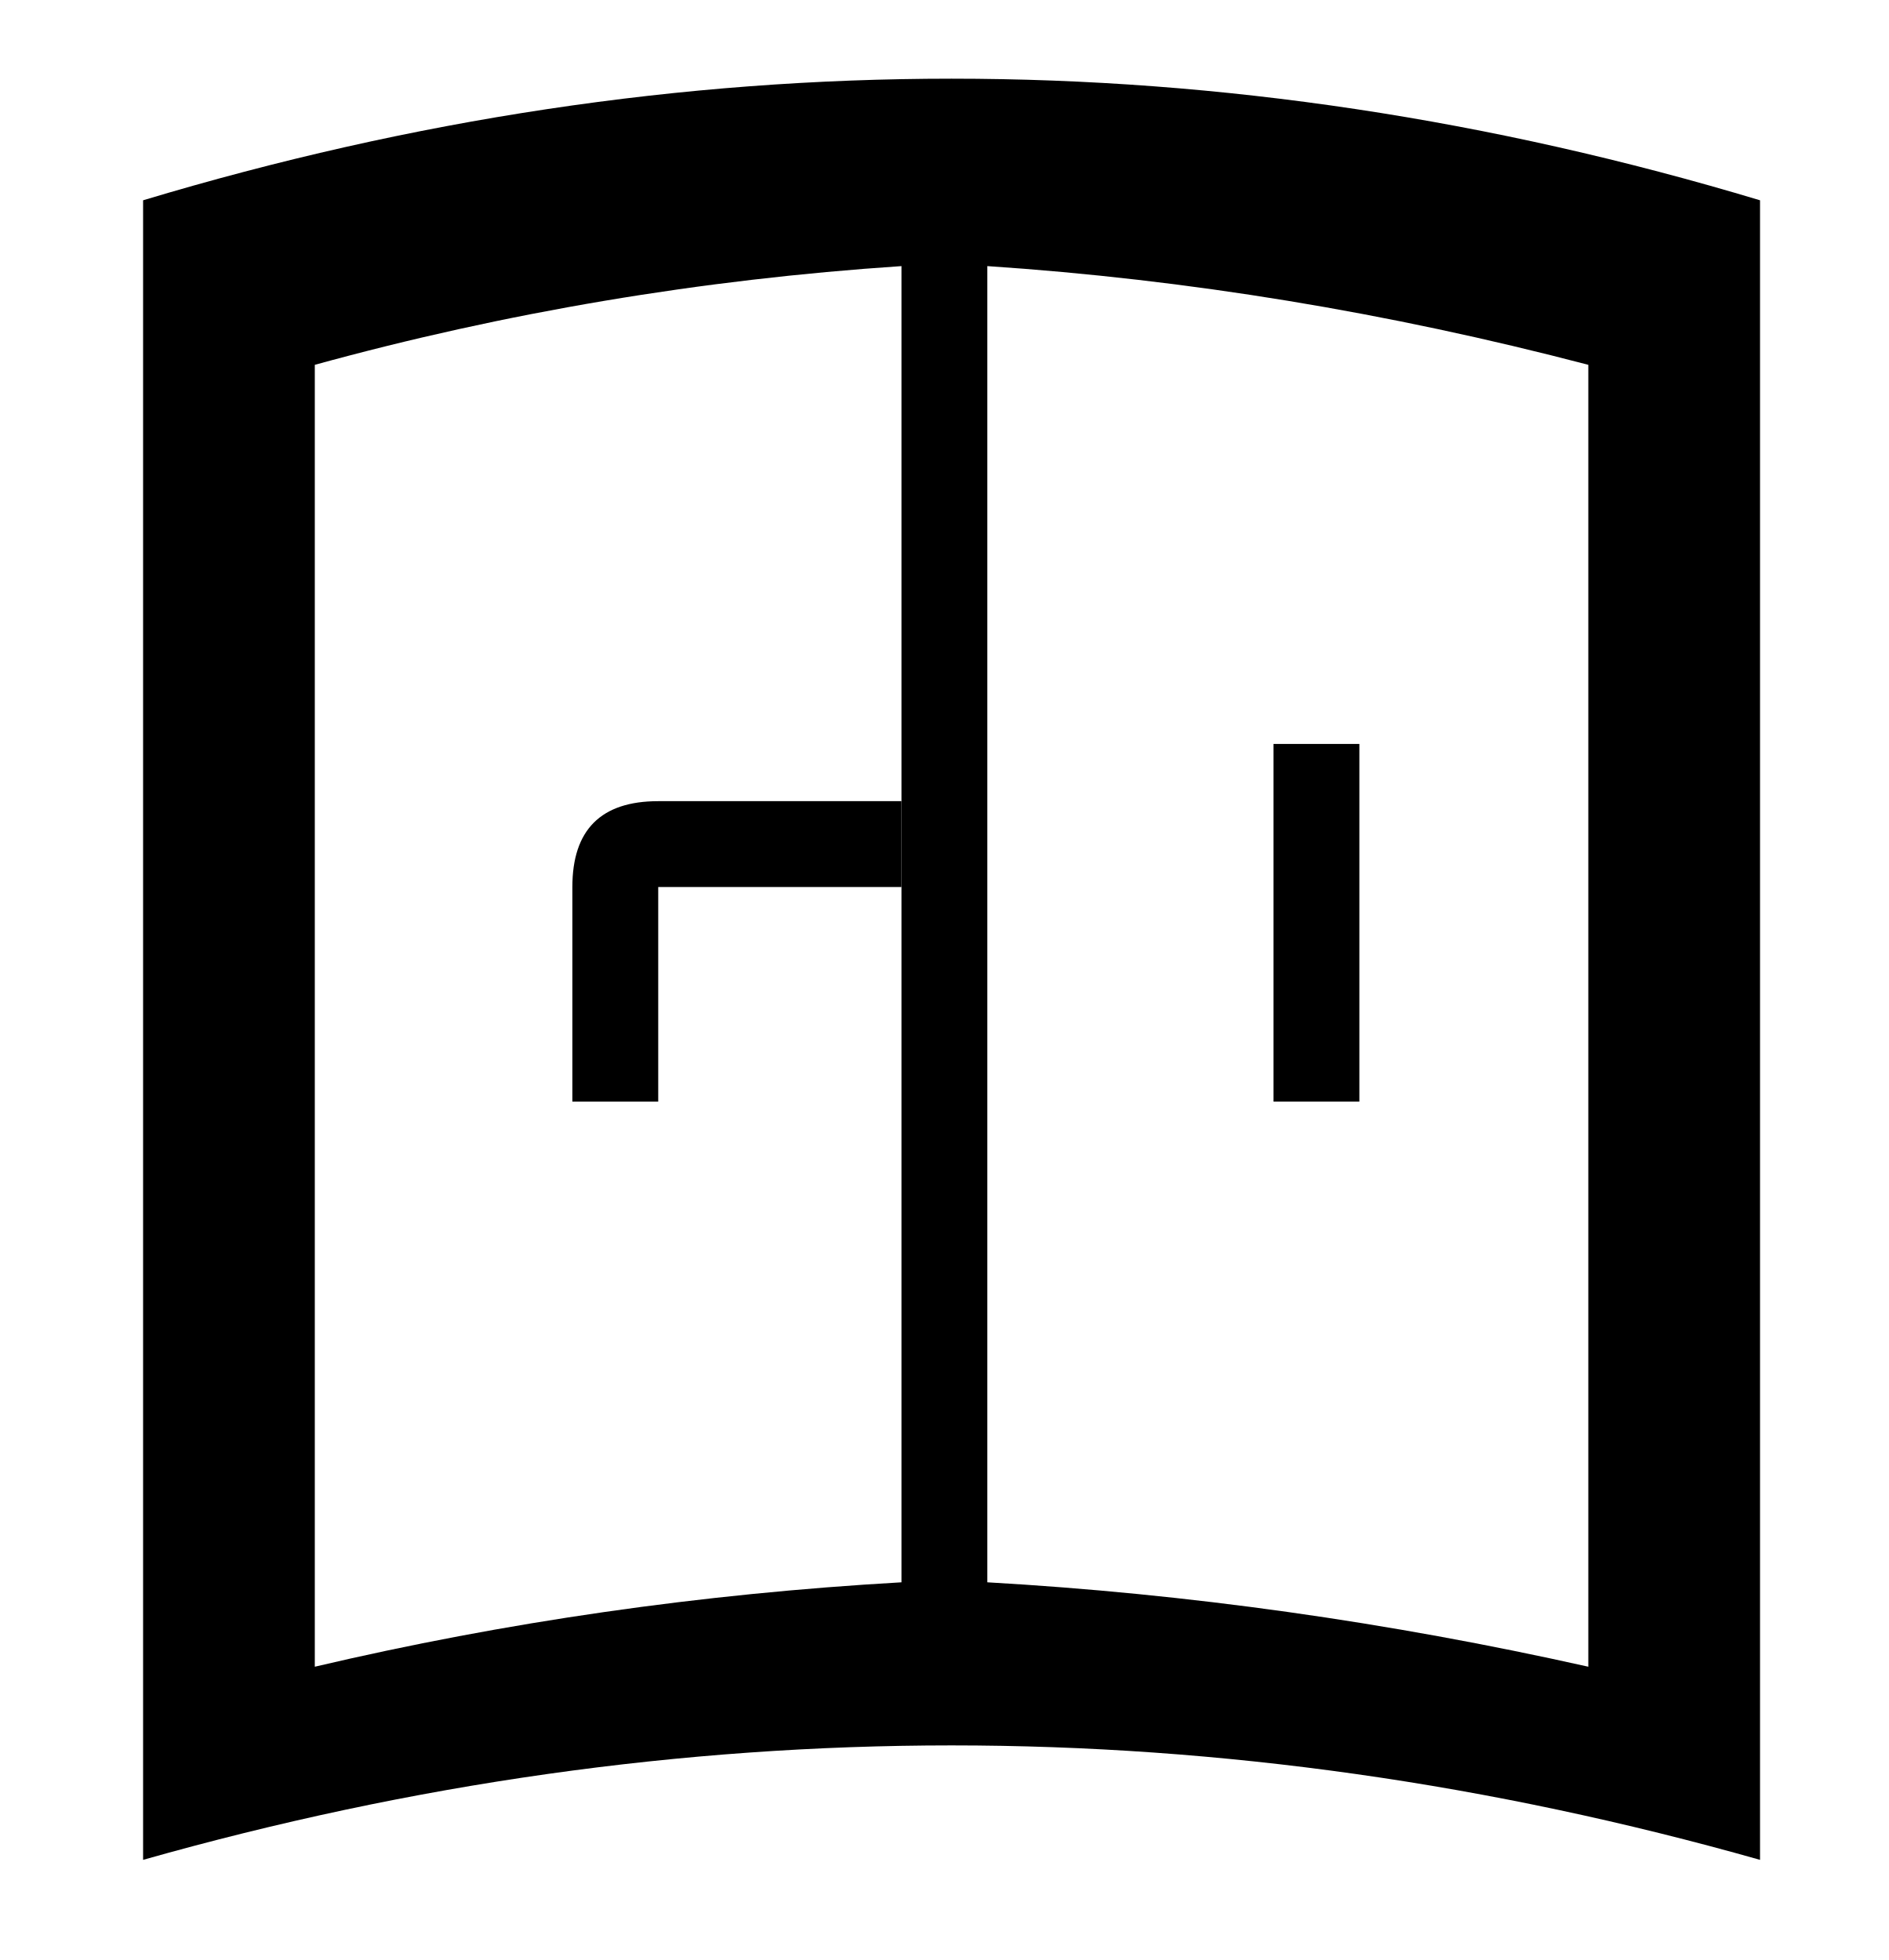
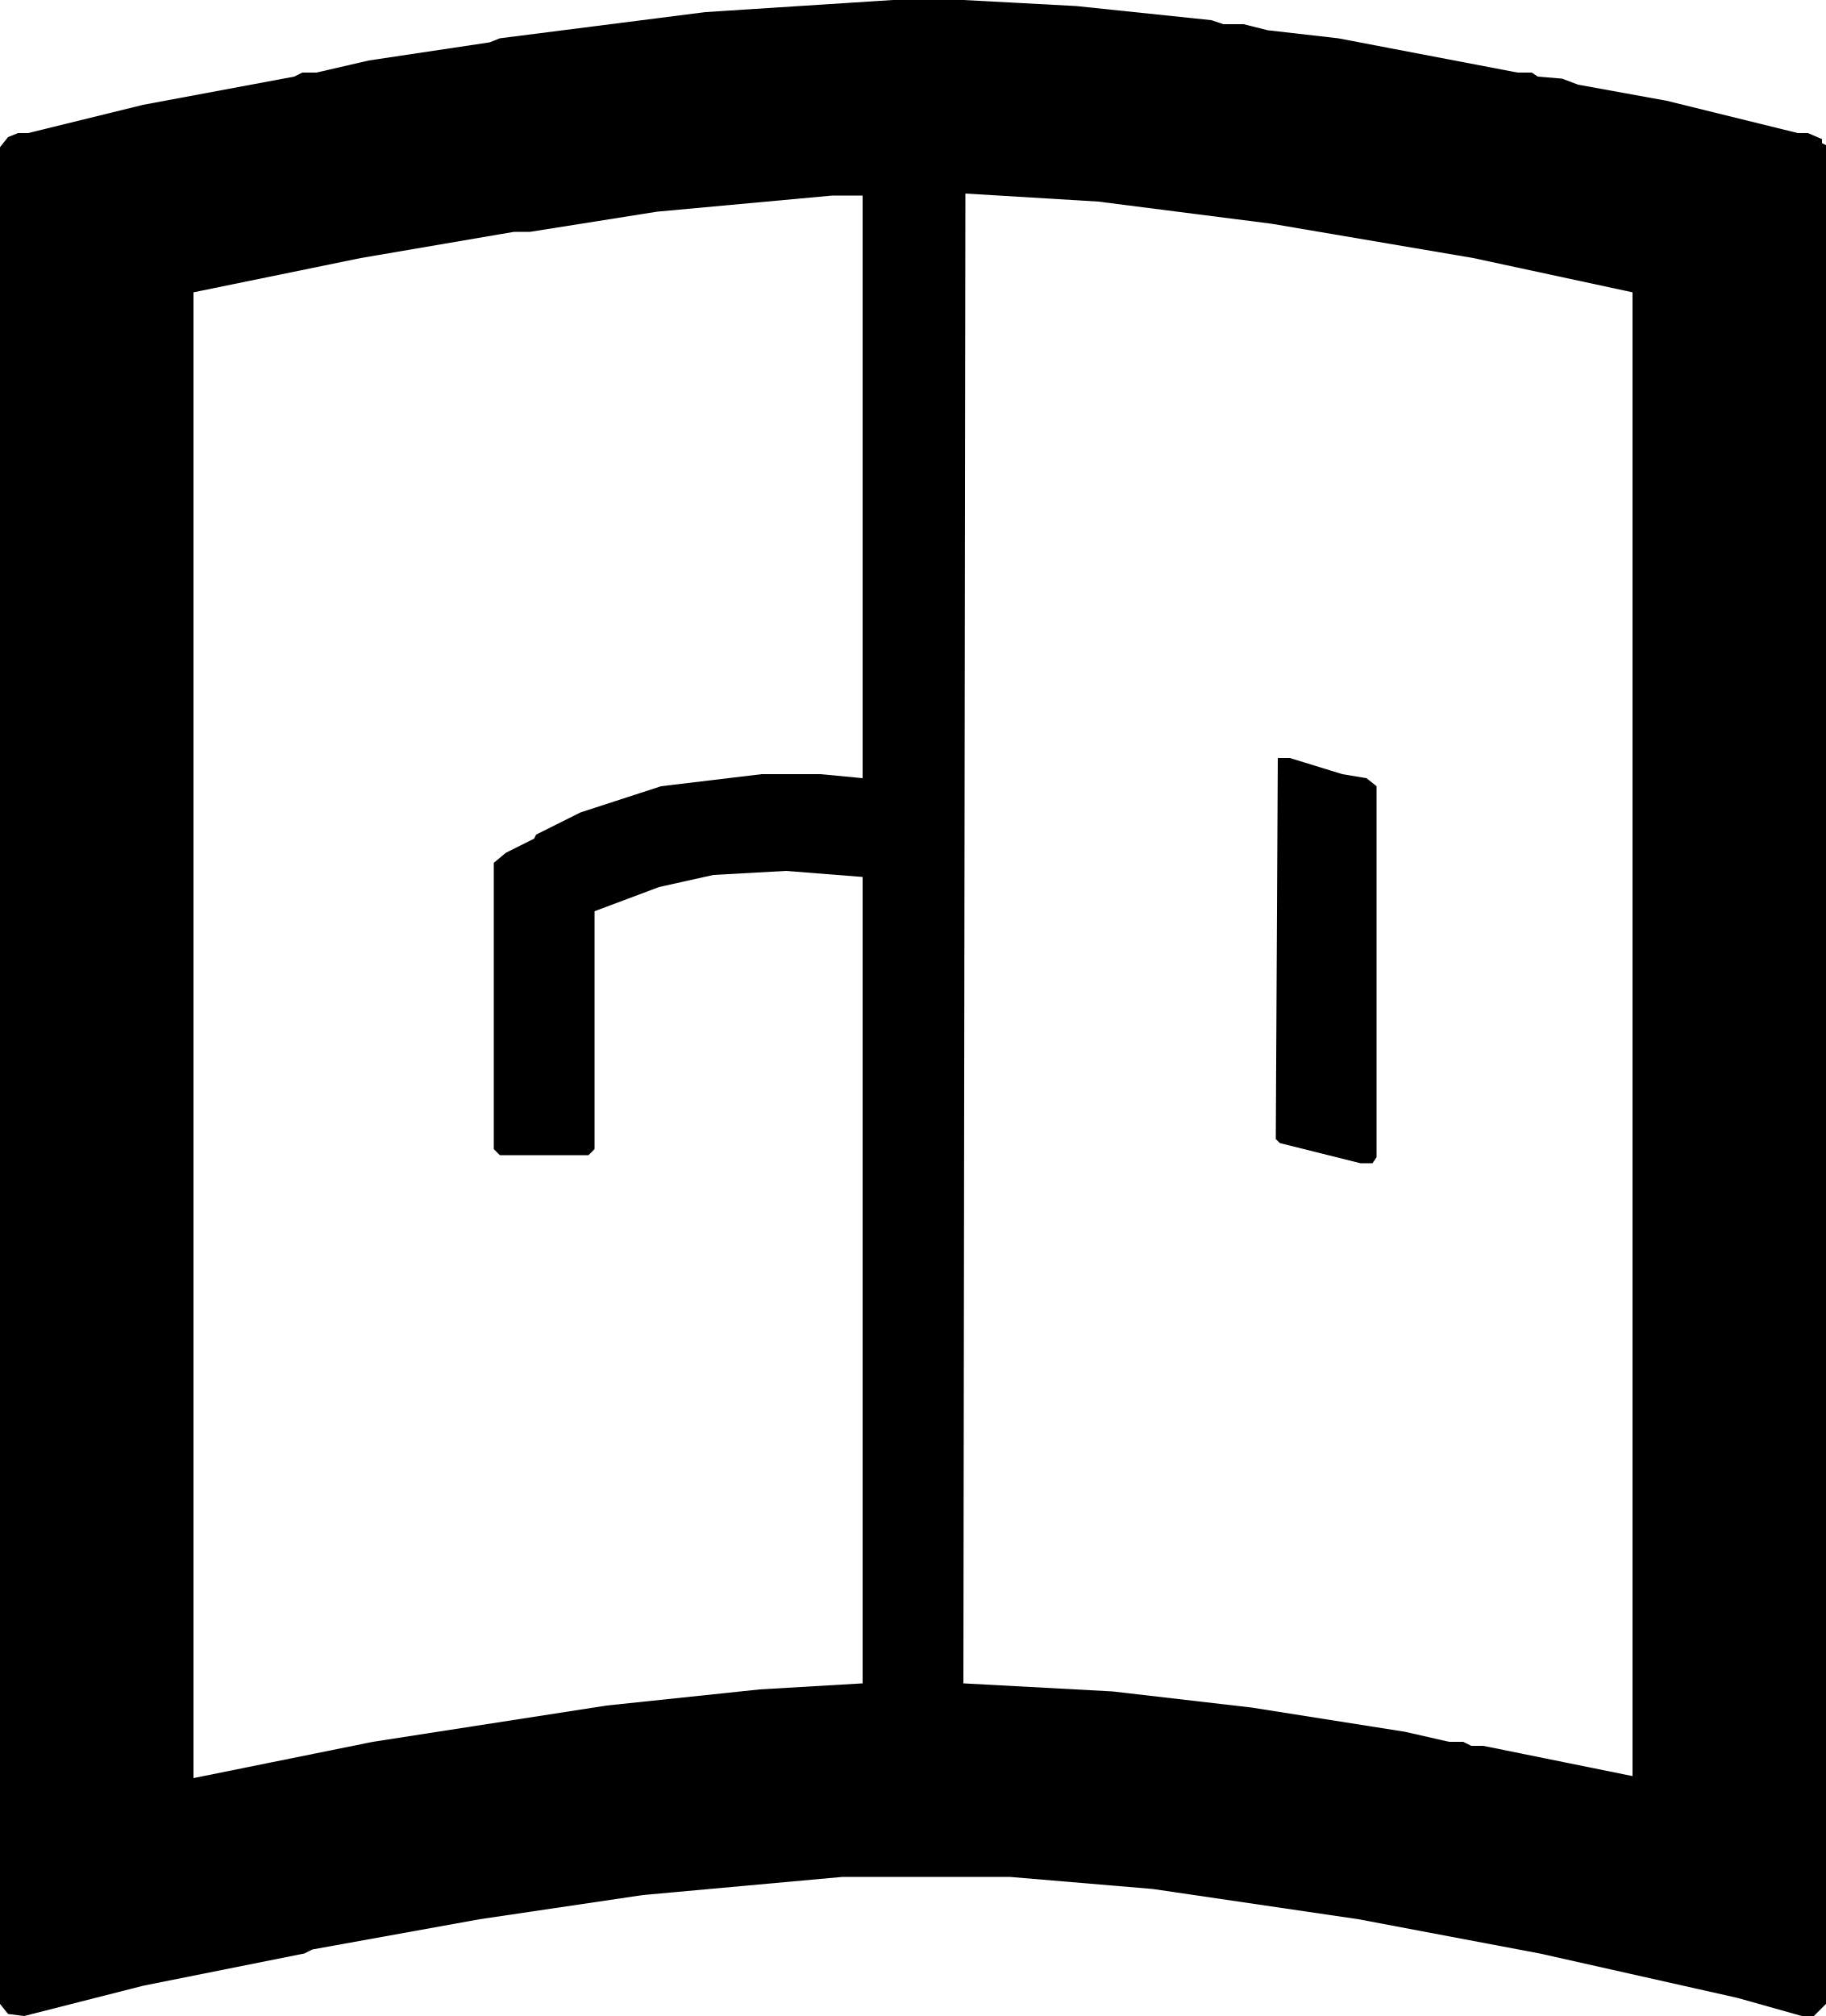
- <svg xmlns="http://www.w3.org/2000/svg" viewBox="0 0 132 137" fill="currentColor">
-   <path fill-rule="evenodd" d="M10 14 Q66.5 -3 123 14 L123 130 Q66.5 114 10 130 Z M22 25.5 Q42 20 63 18.6 L63 110.6 Q42 111.8 22 116.5 Z M69 18.6 Q90 20 111 25.5 L111 116.5 Q90 111.8 69 110.6 Z" />
-   <path d="M40 77 L40 62 Q40 56 46 56 L63 56 L63 62 L46 62 L46 77 Z" />
-   <rect x="89" y="52" width="6" height="25" />
+ <svg xmlns="http://www.w3.org/2000/svg" viewBox="0 0 906 1000" fill="currentColor">
+   <path fill-rule="evenodd" d="M443 0 L478 0 L534 3 L601 10 L607 12 L617 12 L629 15 L664 19 L753 36 L760 36 L763 38 L775 39 L783 42 L827 50 L892 66 L897 66 L904 69 L904 71 L906 72 L906 994 L900 1000 L894 1000 L862 991 L764 969 L674 952 L572 937 L501 931 L418 931 L319 940 L238 952 L155 967 L151 969 L71 985 L12 1000 L4 999 L0 994 L0 73 L4 68 L9 66 L14 66 L71 52 L146 38 L150 36 L157 36 L183 30 L243 21 L248 19 L350 6 Z M479 96 L478 835 L552 839 L621 847 L697 859 L719 864 L726 864 L730 866 L736 866 L810 881 L810 145 L731 128 L631 111 L545 100 Z M413 97 L326 105 L263 115 L255 115 L179 128 L96 145 L96 882 L185 864 L301 846 L377 838 L428 835 L428 435 L390 432 L354 434 L327 440 L295 452 L295 570 L292 573 L248 573 L245 570 L245 428 L251 423 L265 416 L266 414 L288 403 L328 390 L378 384 L407 384 L428 386 L428 97 Z M634 376 L640 376 L666 384 L678 386 L683 390 L683 574 L681 577 L675 577 L635 567 L633 565 Z" />
</svg>
